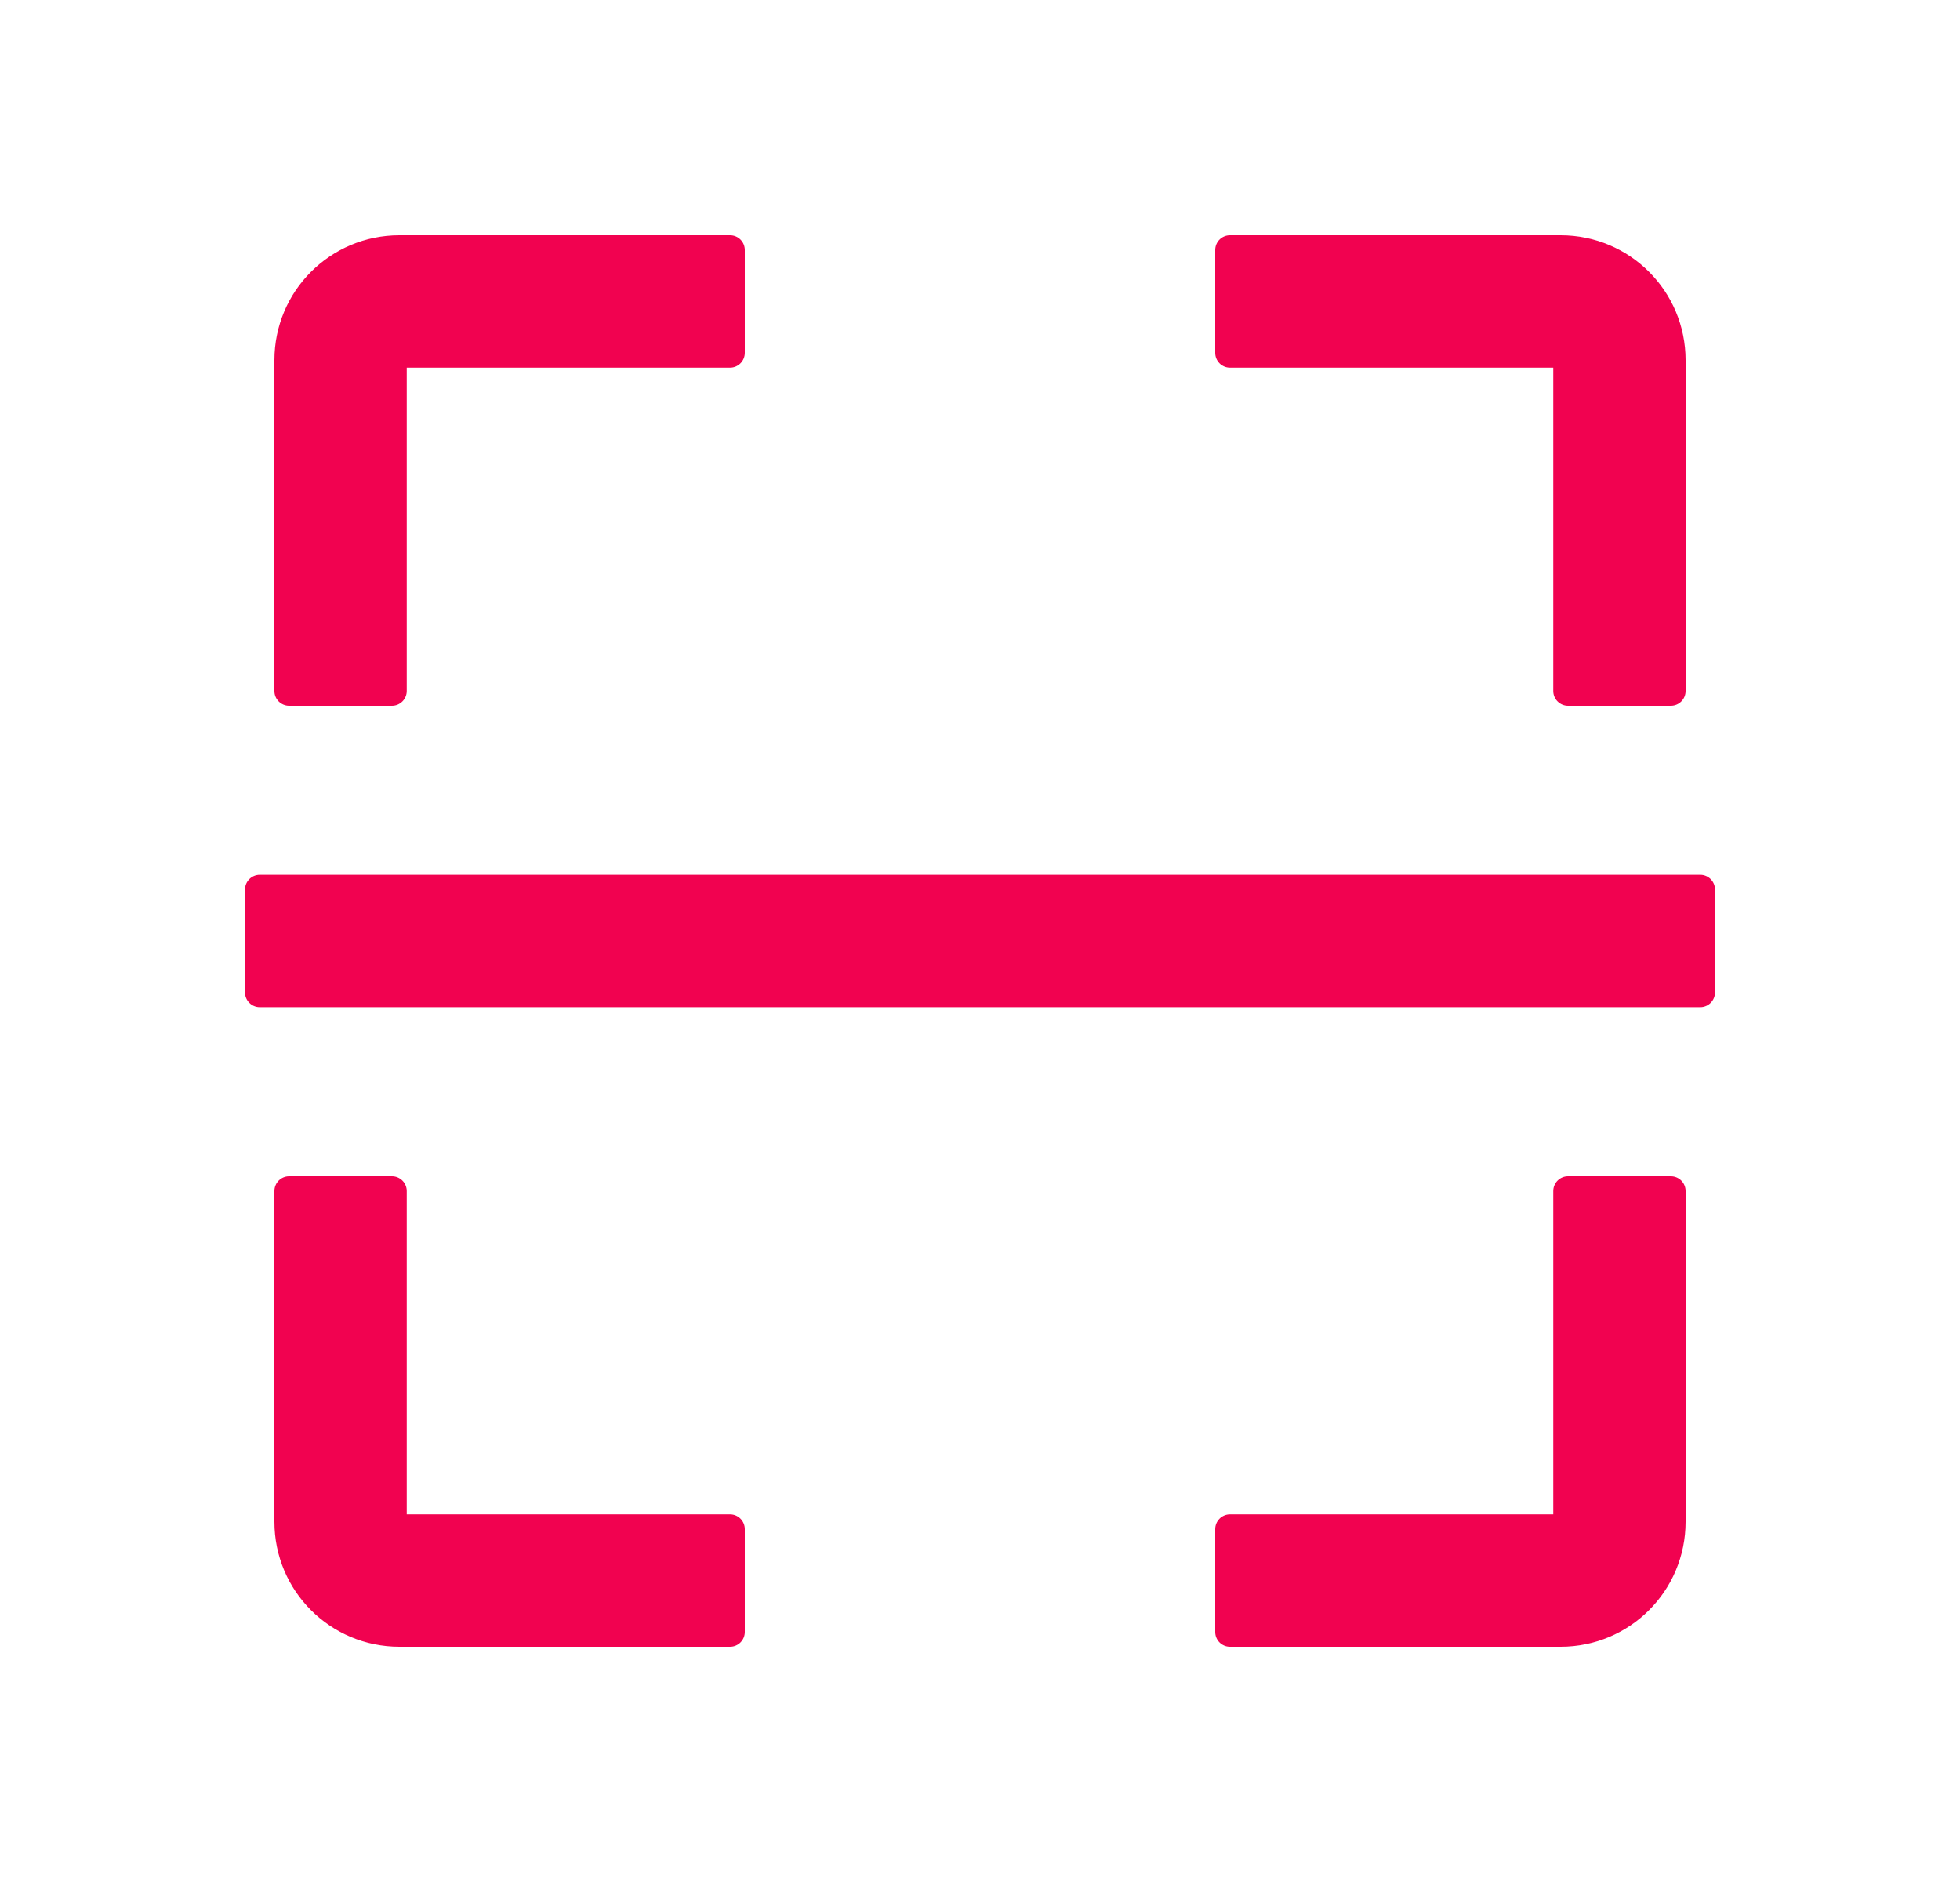
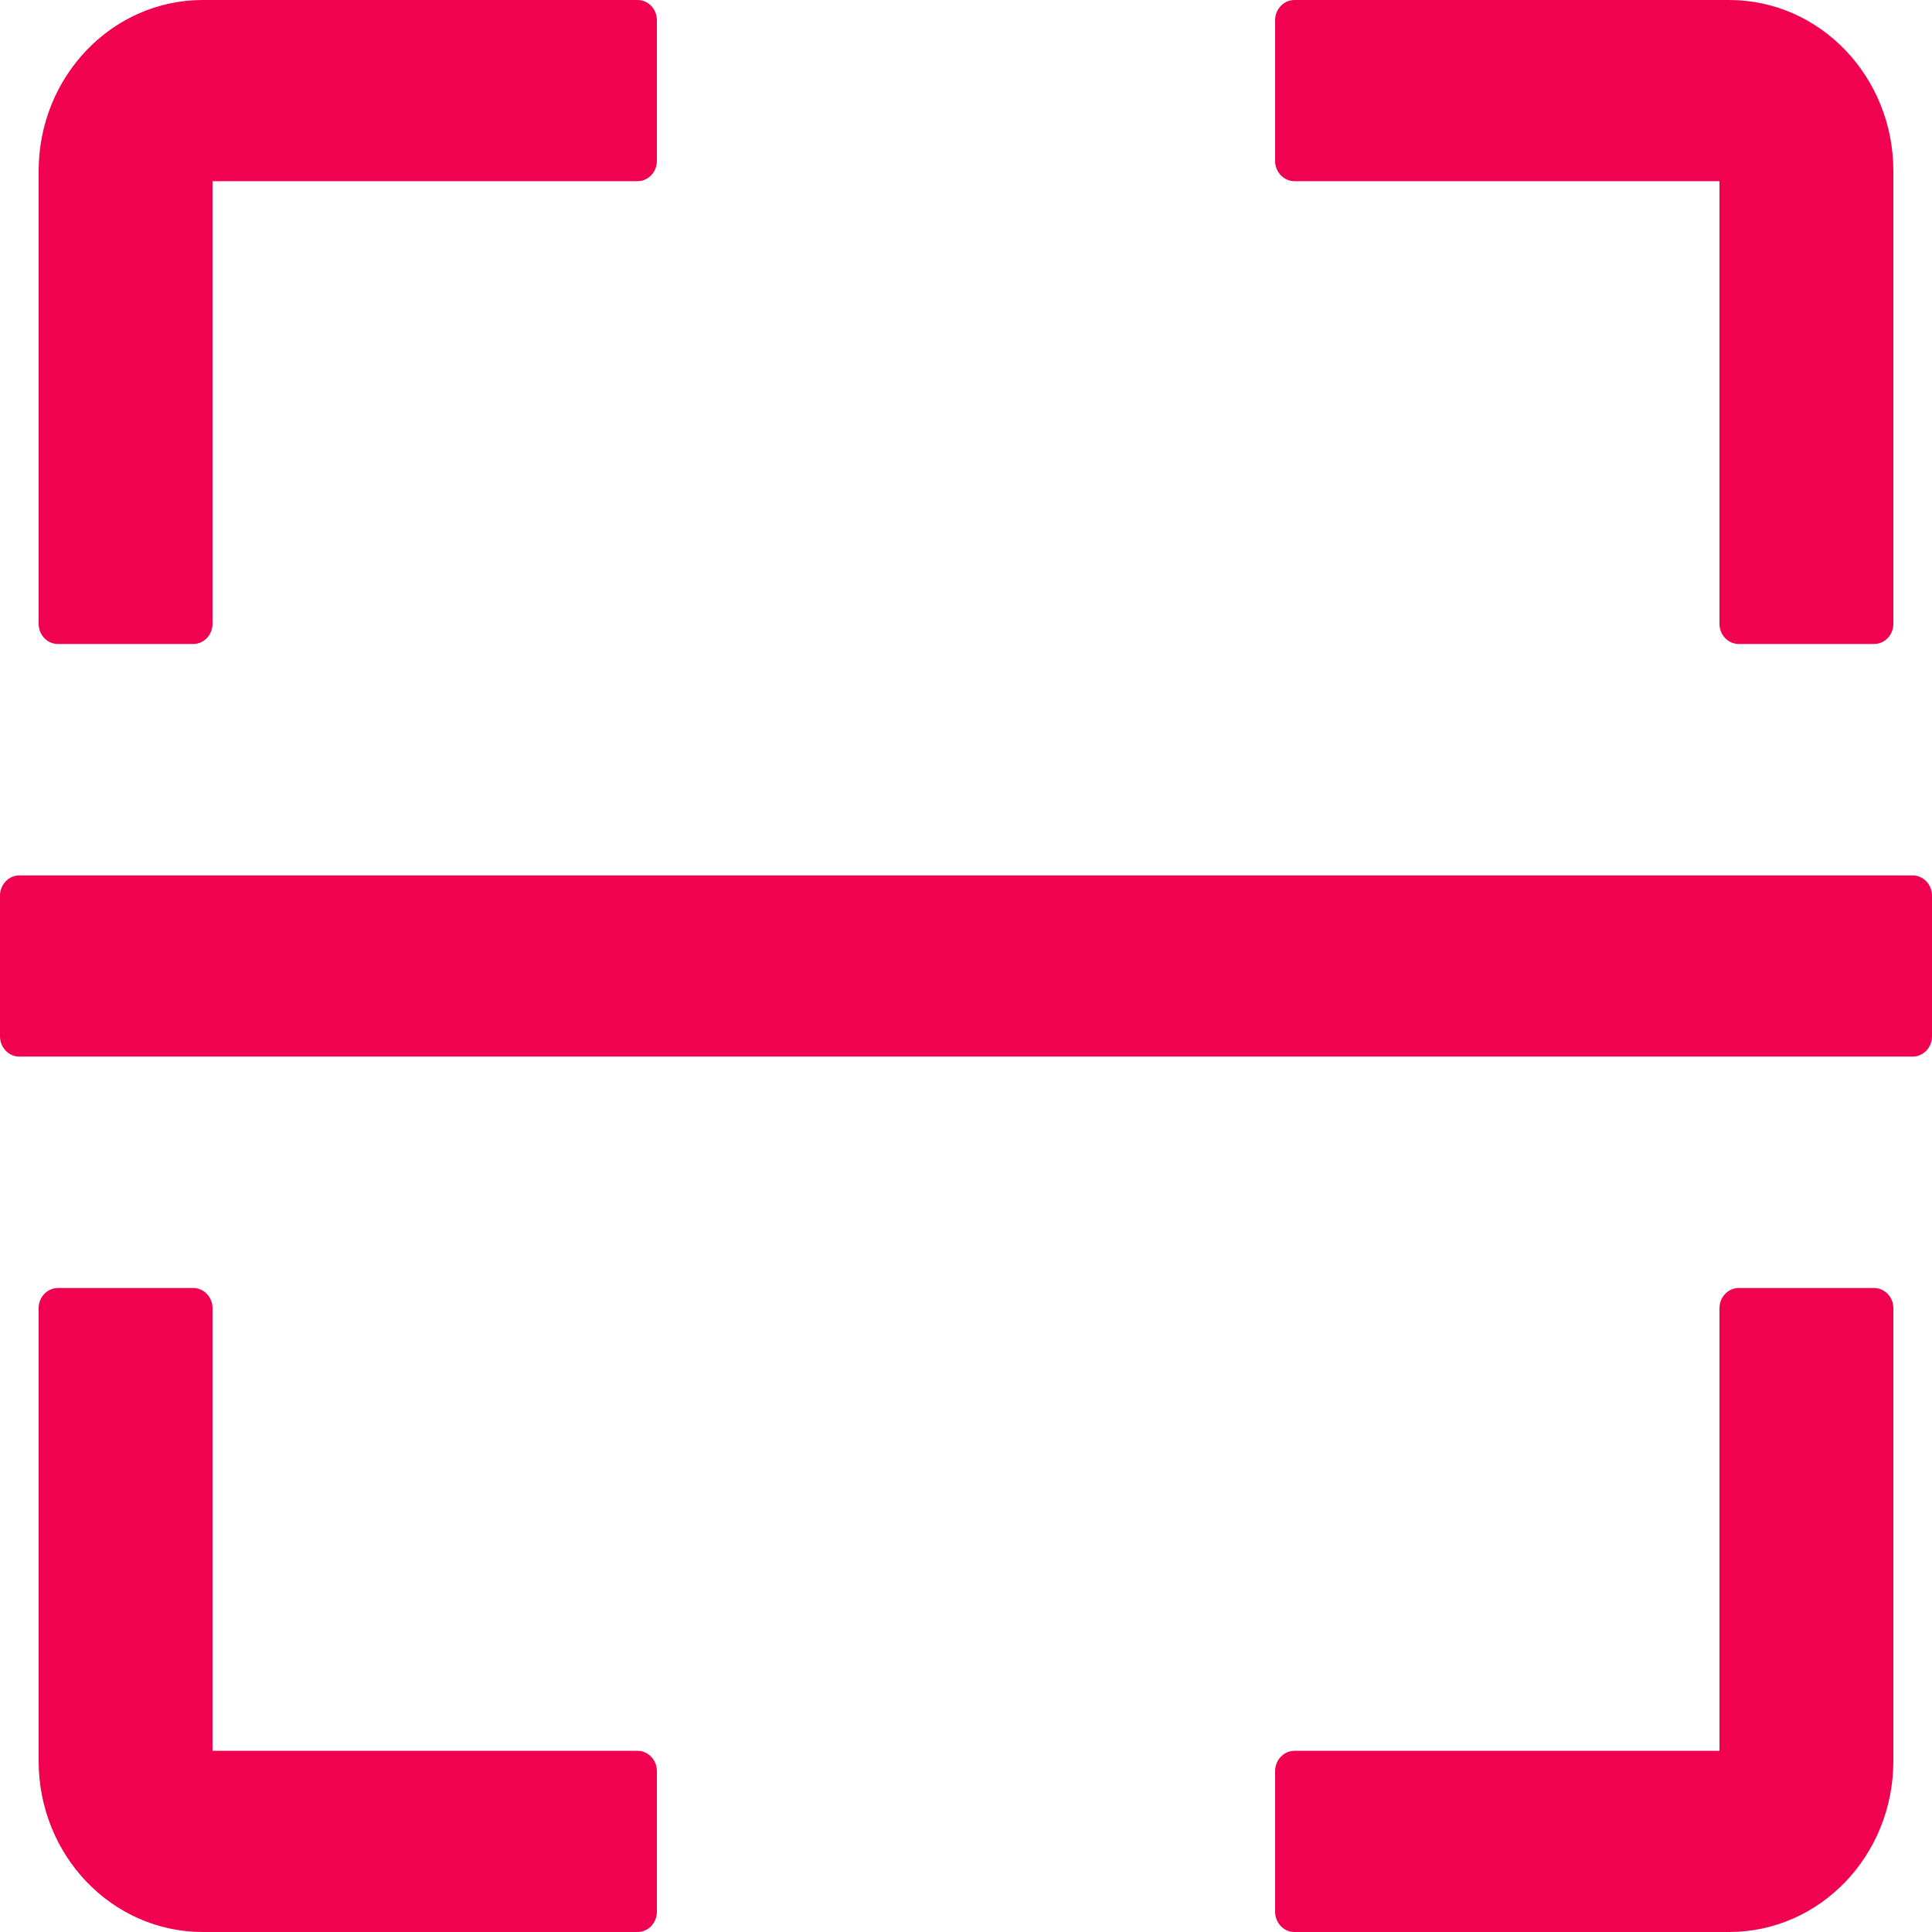
- <svg xmlns="http://www.w3.org/2000/svg" width="25" height="24" viewBox="0 0 25 24" fill="none">
-   <path d="M3.688 9H5C5.103 9 5.188 8.916 5.188 8.812V4.688H9.312C9.416 4.688 9.5 4.603 9.5 4.5V3.188C9.5 3.084 9.416 3 9.312 3H5.094C4.213 3 3.5 3.712 3.5 4.594V8.812C3.5 8.916 3.584 9 3.688 9ZM15.688 4.688H19.812V8.812C19.812 8.916 19.897 9 20 9H21.312C21.416 9 21.5 8.916 21.5 8.812V4.594C21.5 3.712 20.788 3 19.906 3H15.688C15.584 3 15.5 3.084 15.5 3.188V4.5C15.5 4.603 15.584 4.688 15.688 4.688ZM9.312 19.312H5.188V15.188C5.188 15.084 5.103 15 5 15H3.688C3.584 15 3.5 15.084 3.5 15.188V19.406C3.5 20.288 4.213 21 5.094 21H9.312C9.416 21 9.5 20.916 9.5 20.812V19.5C9.5 19.397 9.416 19.312 9.312 19.312ZM21.312 15H20C19.897 15 19.812 15.084 19.812 15.188V19.312H15.688C15.584 19.312 15.5 19.397 15.5 19.5V20.812C15.5 20.916 15.584 21 15.688 21H19.906C20.788 21 21.5 20.288 21.5 19.406V15.188C21.5 15.084 21.416 15 21.312 15ZM21.688 11.156H3.312C3.209 11.156 3.125 11.241 3.125 11.344V12.656C3.125 12.759 3.209 12.844 3.312 12.844H21.688C21.791 12.844 21.875 12.759 21.875 12.656V11.344C21.875 11.241 21.791 11.156 21.688 11.156Z" fill="#F10250" />
+ <svg xmlns="http://www.w3.org/2000/svg" width="18" height="18" viewBox="0 0 18 18" fill="none">
+   <path d="M0.54 6H1.8C1.899 6 1.98 5.916 1.98 5.812V1.688H5.94C6.039 1.688 6.12 1.603 6.12 1.5V0.188C6.12 0.084 6.039 0 5.94 0H1.89C1.044 0 0.36 0.713 0.36 1.594V5.812C0.36 5.916 0.441 6 0.54 6ZM12.06 1.688H16.02V5.812C16.02 5.916 16.101 6 16.2 6H17.46C17.559 6 17.64 5.916 17.64 5.812V1.594C17.64 0.713 16.956 0 16.11 0H12.06C11.961 0 11.88 0.084 11.88 0.188V1.5C11.88 1.603 11.961 1.688 12.06 1.688ZM5.94 16.312H1.98V12.188C1.98 12.084 1.899 12 1.8 12H0.54C0.441 12 0.36 12.084 0.36 12.188V16.406C0.36 17.288 1.044 18 1.89 18H5.94C6.039 18 6.12 17.916 6.12 17.812V16.5C6.12 16.397 6.039 16.312 5.94 16.312ZM17.46 12H16.2C16.101 12 16.02 12.084 16.02 12.188V16.312H12.06C11.961 16.312 11.88 16.397 11.88 16.5V17.812C11.88 17.916 11.961 18 12.06 18H16.11C16.956 18 17.64 17.288 17.64 16.406V12.188C17.64 12.084 17.559 12 17.46 12ZM17.82 8.156H0.18C0.081 8.156 0 8.241 0 8.344V9.656C0 9.759 0.081 9.844 0.18 9.844H17.82C17.919 9.844 18 9.759 18 9.656V8.344C18 8.241 17.919 8.156 17.82 8.156Z" fill="#F10250" />
</svg>
